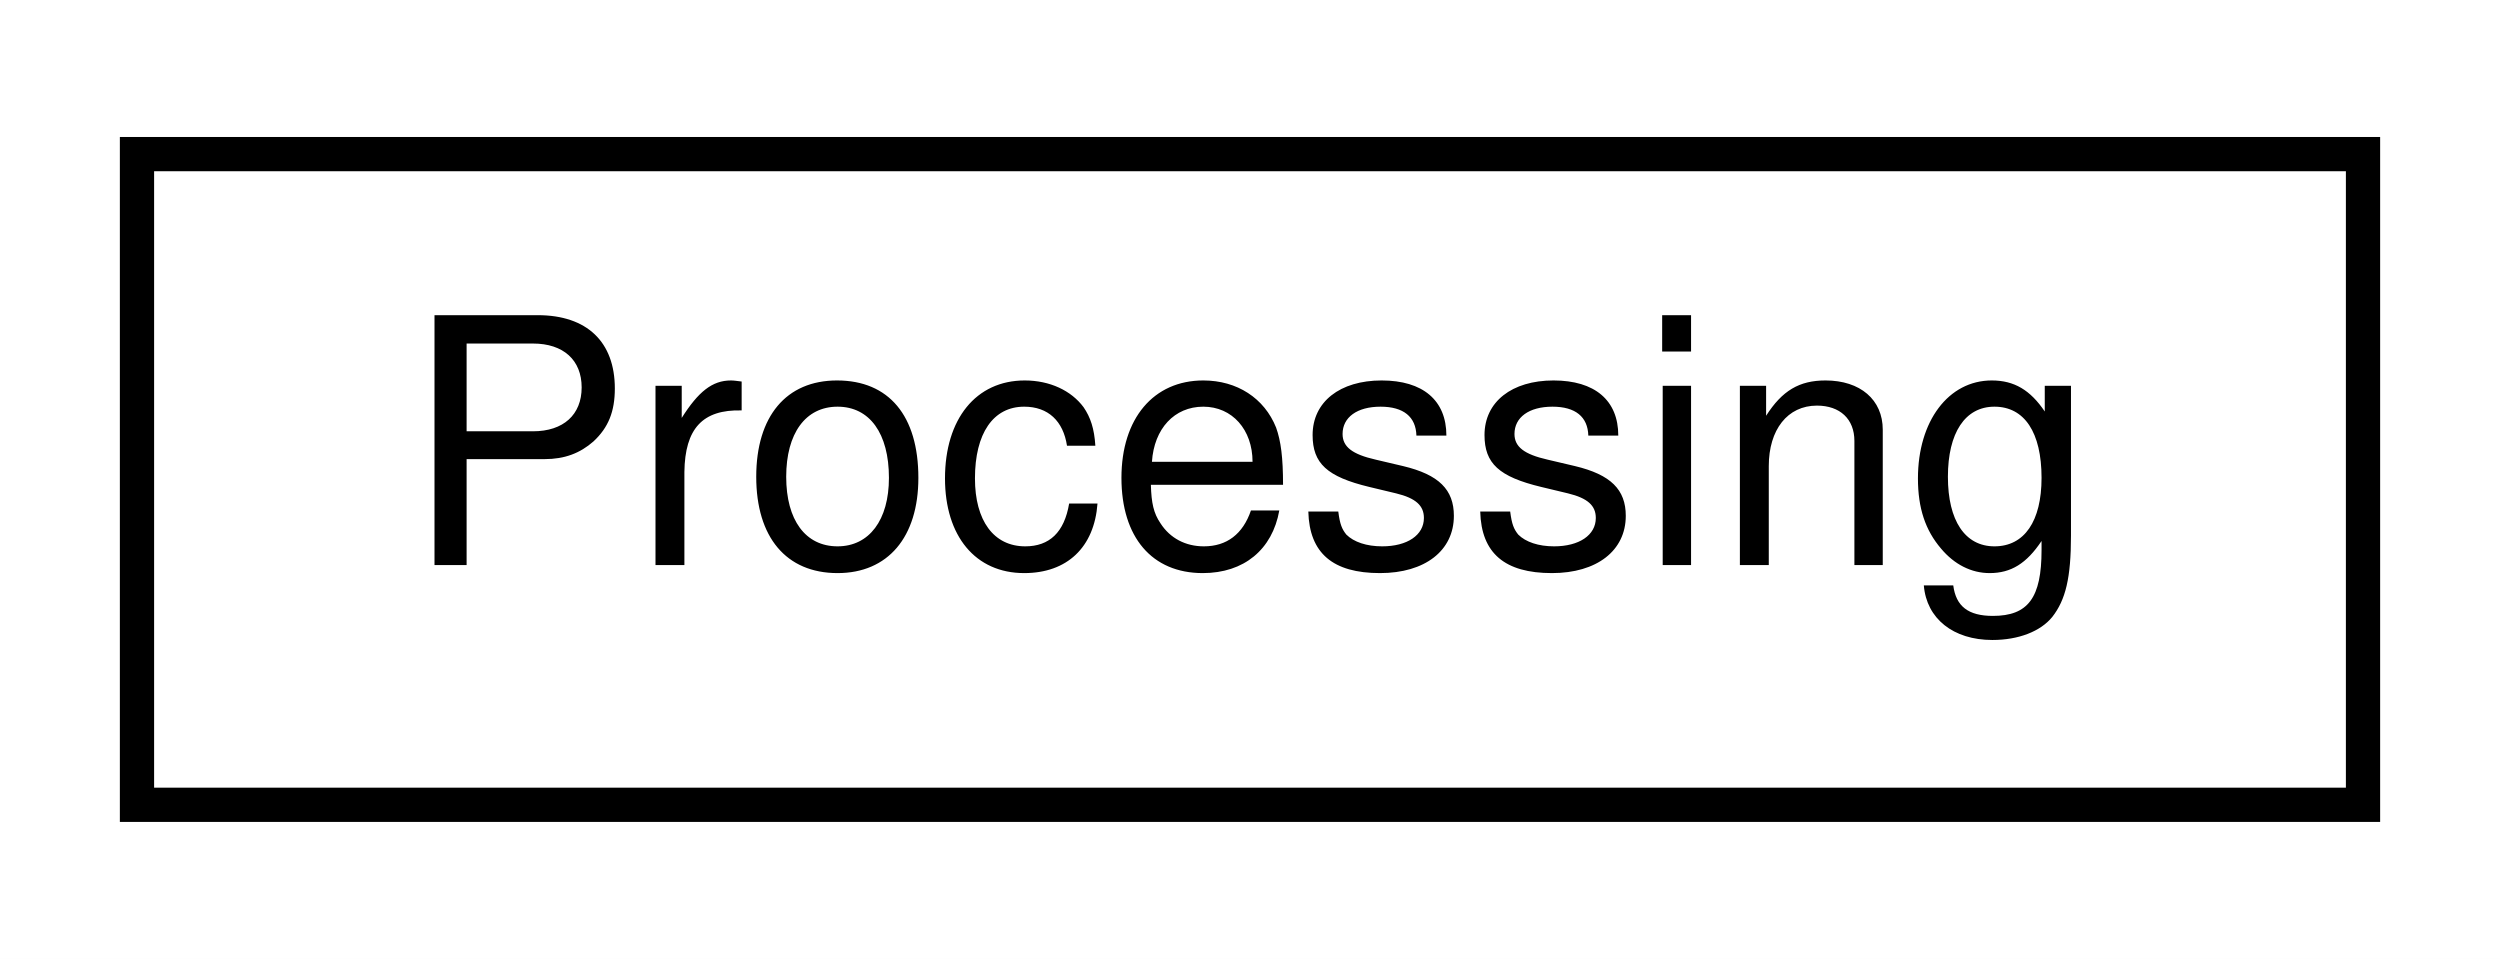
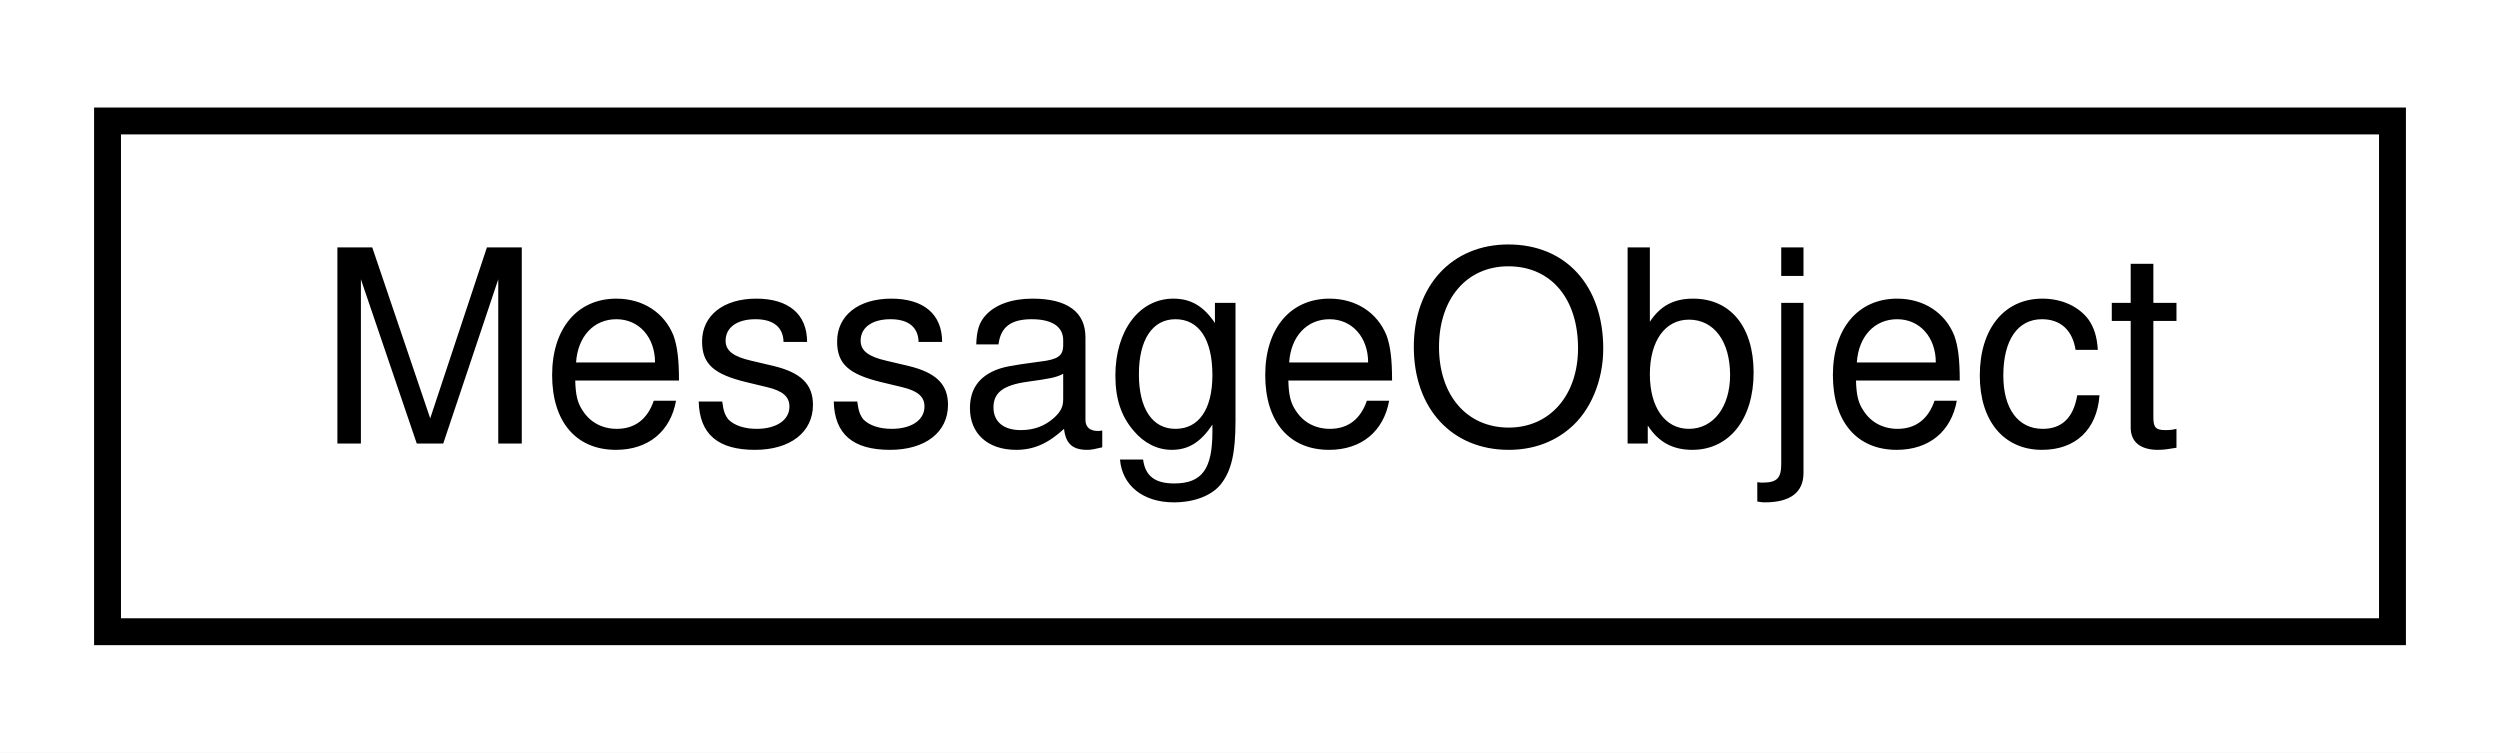
- <svg xmlns="http://www.w3.org/2000/svg" xmlns:xlink="http://www.w3.org/1999/xlink" width="73pt" height="28pt" viewBox="0.00 0.00 73.00 28.00">
+ <svg xmlns="http://www.w3.org/2000/svg" xmlns:xlink="http://www.w3.org/1999/xlink" width="93pt" height="28pt" viewBox="0.00 0.00 93.00 28.00">
  <g id="graph0" class="graph" transform="scale(1 1) rotate(0) translate(4 24)">
-     <polygon fill="white" stroke="none" points="-4,4 -4,-24 69,-24 69,4 -4,4" />
+     <polygon fill="white" stroke="none" points="-4,4 -4,-24 89,-24 89,4 -4,4" />
    <g id="node1" class="node">
      <g id="a_node1">
-         <a xlink:href="class_processing.html" target="_top" xlink:title=" ">
-           <polygon fill="white" stroke="black" points="0,-0.5 0,-19.5 65,-19.5 65,-0.5 0,-0.5" />
-           <text text-anchor="middle" x="32.5" y="-7.5" font-family="Helvetica,sans-Serif" font-size="10.00">Processing</text>
+         <a xlink:href="class_message_object.html" target="_top" xlink:title=" ">
+           <polygon fill="white" stroke="black" points="0,-0.5 0,-19.5 85,-19.5 85,-0.5 0,-0.5" />
+           <text text-anchor="middle" x="42.5" y="-7.5" font-family="Helvetica,sans-Serif" font-size="10.00">MessageObject</text>
        </a>
      </g>
    </g>
  </g>
</svg>
